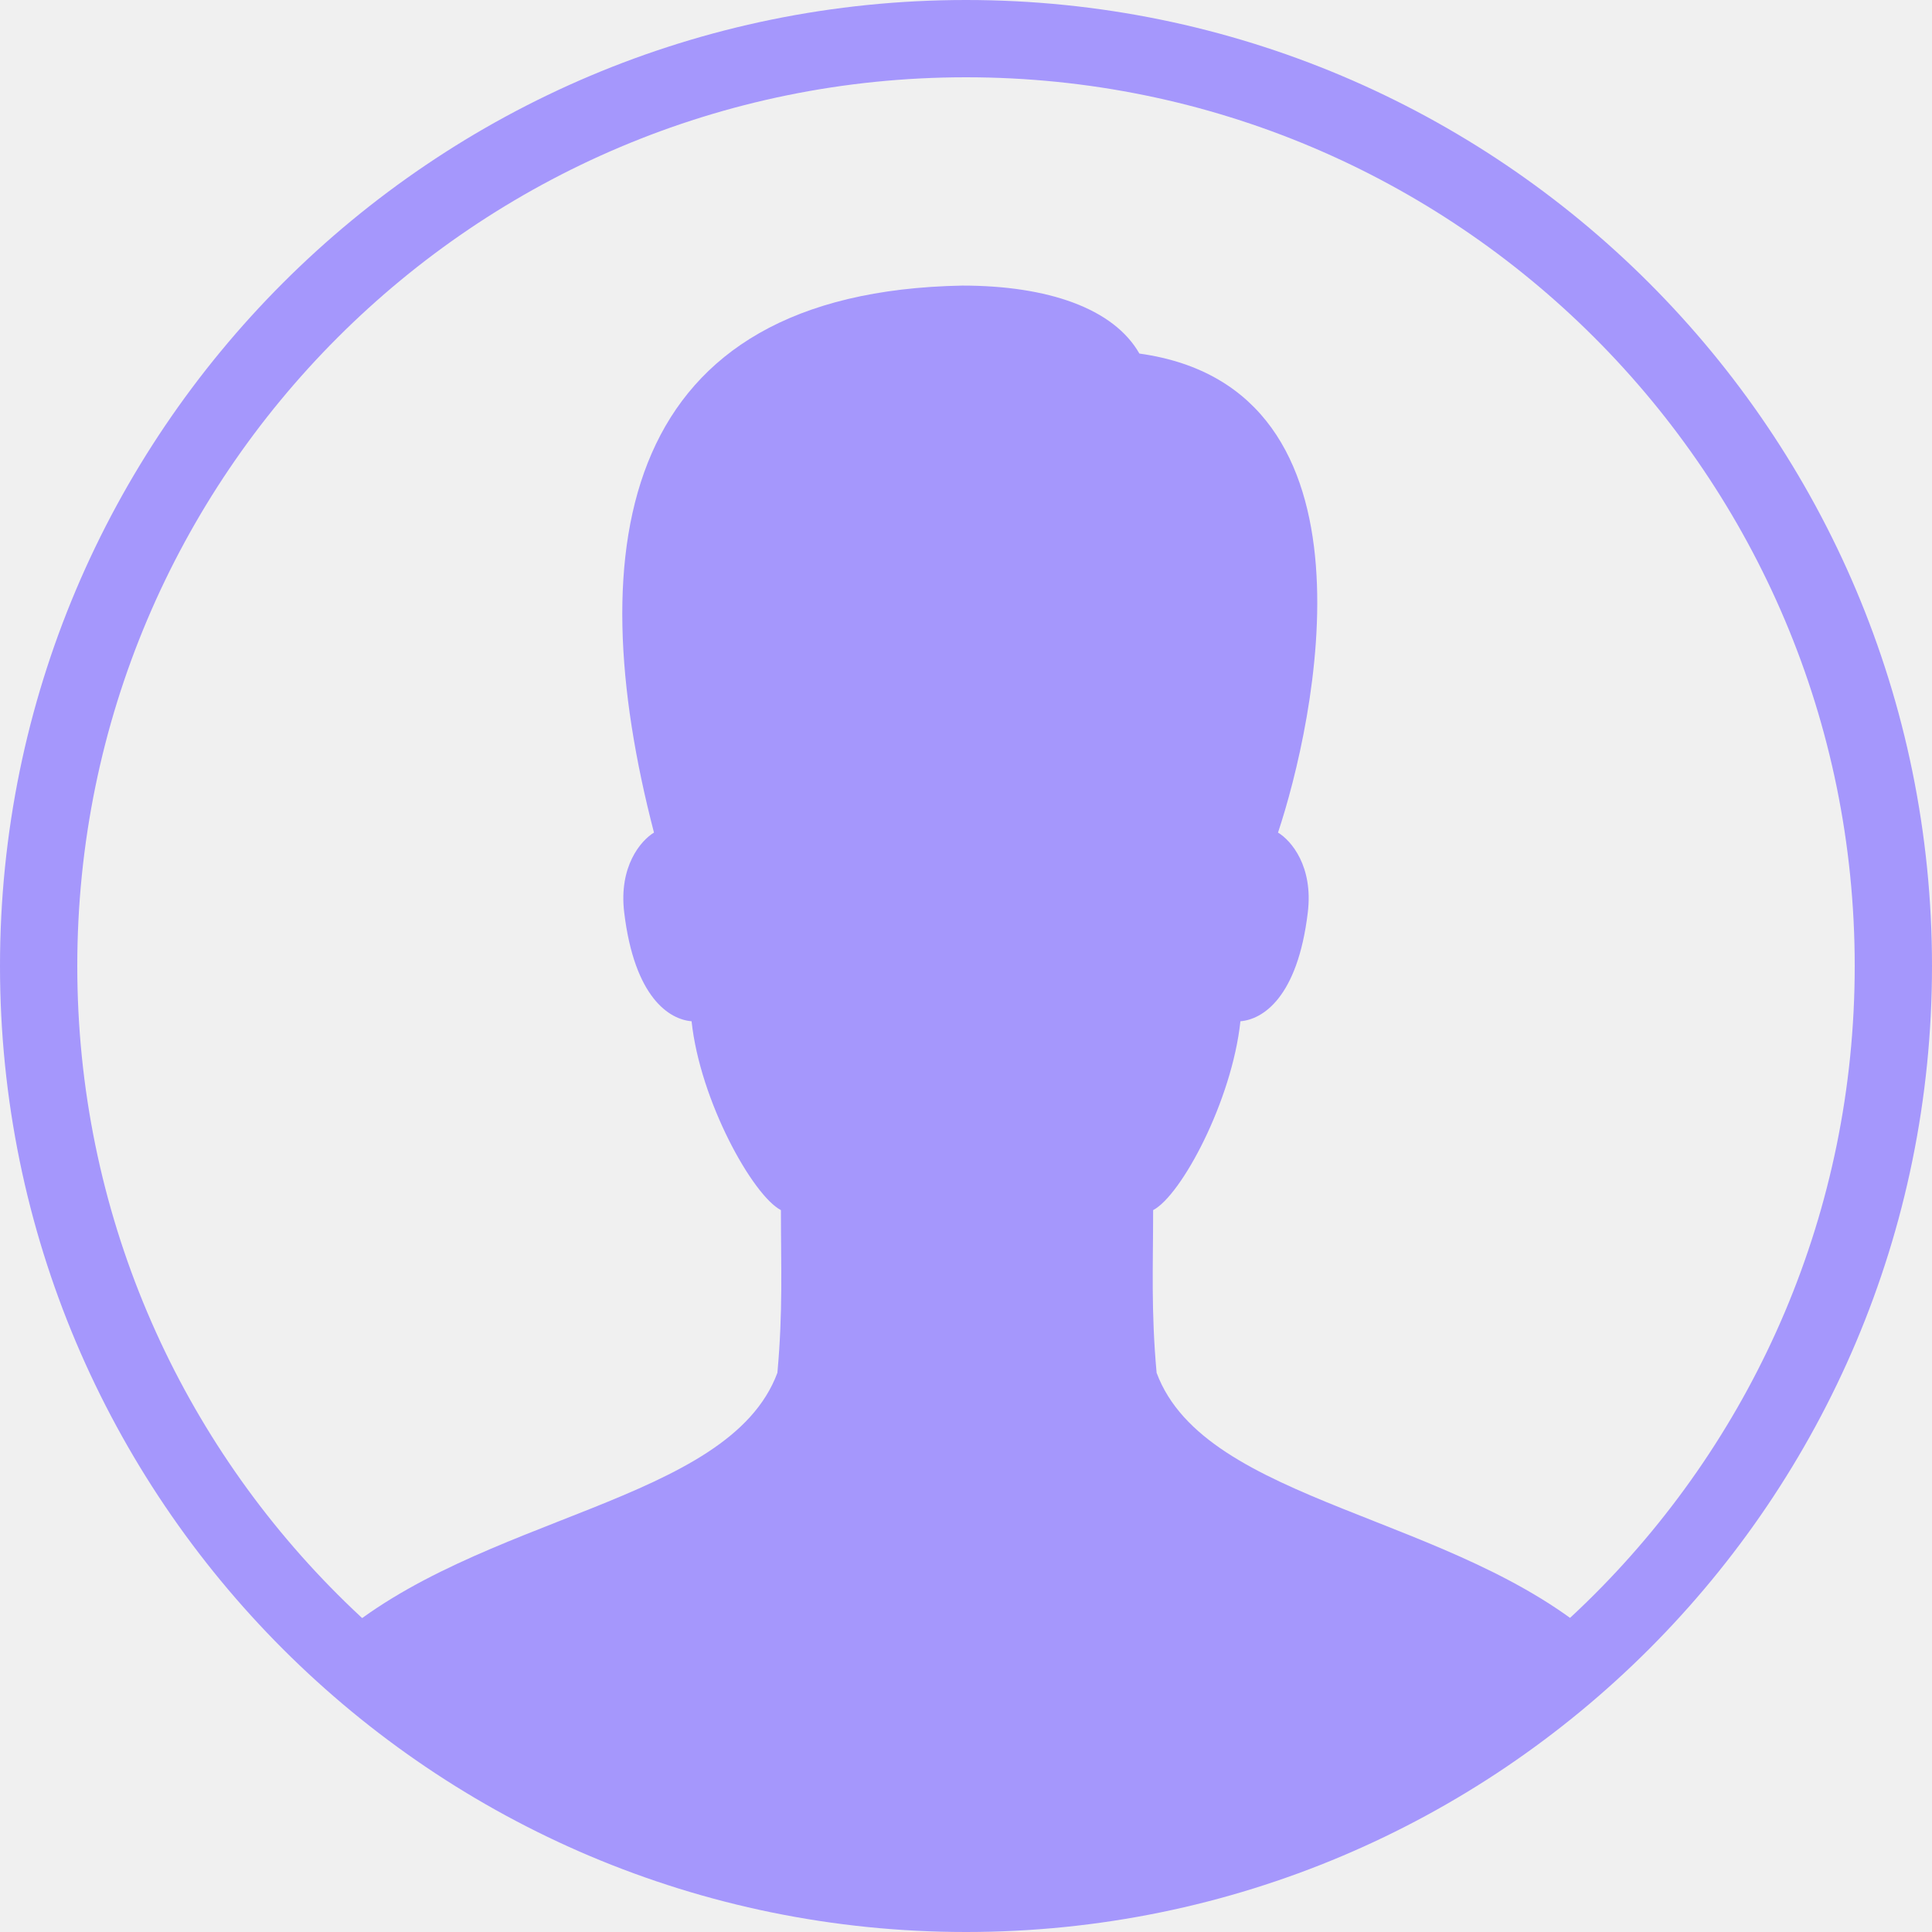
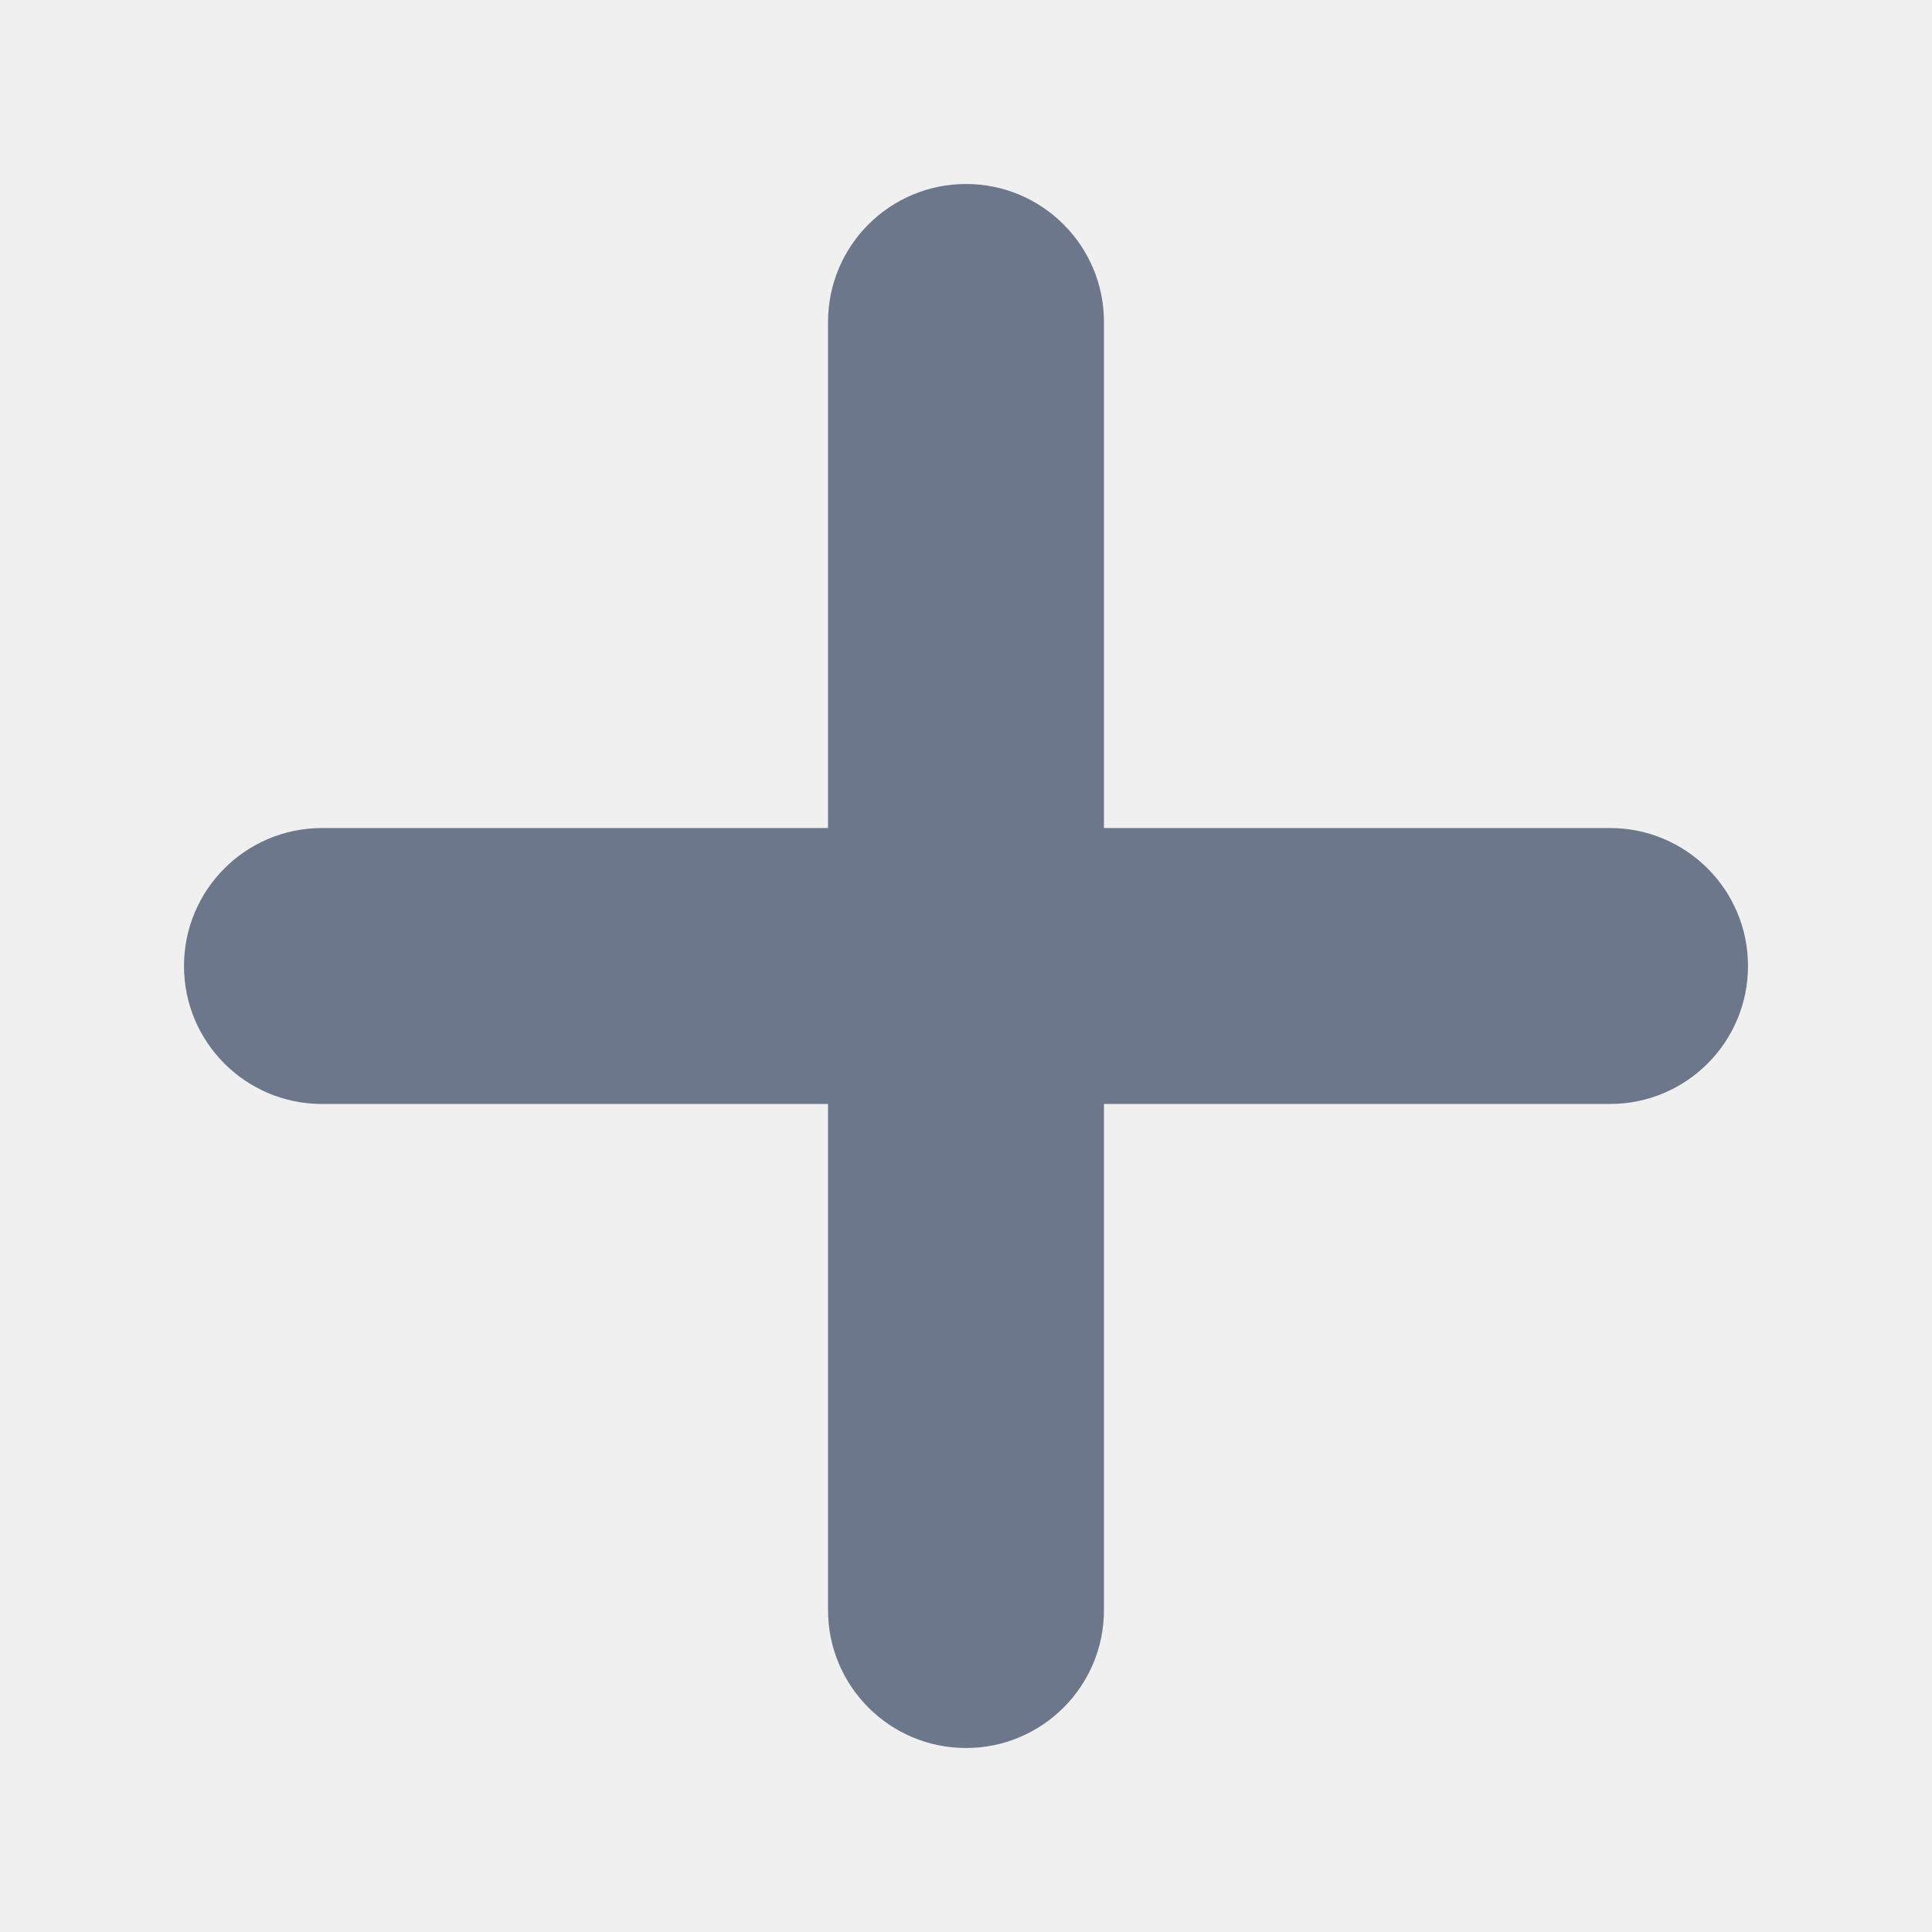
- <svg xmlns="http://www.w3.org/2000/svg" viewBox="0 0 50 50" xml:space="preserve">
-   <circle cx="25" cy="25" fill="none" r="24" stroke="#a597fc" stroke-linecap="round" stroke-miterlimit="10" stroke-width="2" class="stroke-000000 stroke-a611eb" />
-   <path fill="none" d="M0 0h50v50H0z" />
-   <path d="M29.933 35.528c-.146-1.612-.09-2.737-.09-4.21.73-.383 2.038-2.825 2.259-4.888.574-.047 1.479-.607 1.744-2.818.143-1.187-.425-1.855-.771-2.065.934-2.809 2.874-11.499-3.588-12.397-.665-1.168-2.368-1.759-4.581-1.759-8.854.163-9.922 6.686-7.981 14.156-.345.21-.913.878-.771 2.065.266 2.211 1.17 2.771 1.744 2.818.22 2.062 1.58 4.505 2.312 4.888 0 1.473.055 2.598-.091 4.21-1.261 3.39-7.737 3.655-11.473 6.924 3.906 3.933 10.236 6.746 16.916 6.746s14.532-5.274 15.839-6.713c-3.713-3.299-10.204-3.555-11.468-6.957z" fill="#a597fc" class="fill-000000 fill-a611eb" />
+ <svg xmlns="http://www.w3.org/2000/svg" width="17" height="17" viewBox="0 0 17 17" fill="none">
+   <path fill-rule="evenodd" clip-rule="evenodd" d="M9.714 7.286V2.833C9.714 2.163 9.171 1.619 8.5 1.619C7.829 1.619 7.286 2.163 7.286 2.833V7.286H2.833C2.163 7.286 1.619 7.829 1.619 8.5C1.619 9.171 2.163 9.714 2.833 9.714H7.286V14.167C7.286 14.837 7.829 15.381 8.5 15.381C9.171 15.381 9.714 14.837 9.714 14.167V9.714H14.167C14.837 9.714 15.381 9.171 15.381 8.5C15.381 7.829 14.837 7.286 14.167 7.286H9.714Z" fill="#6D778B" />
+   <mask id="mask0_941_2753" style="mask-type:alpha" maskUnits="userSpaceOnUse" x="1" y="1" width="15" height="15">
+     <path fill-rule="evenodd" clip-rule="evenodd" d="M9.714 7.286V2.833C9.714 2.163 9.171 1.619 8.5 1.619C7.829 1.619 7.286 2.163 7.286 2.833V7.286H2.833C2.163 7.286 1.619 7.829 1.619 8.5C1.619 9.171 2.163 9.714 2.833 9.714H7.286V14.167C7.286 14.837 7.829 15.381 8.5 15.381C9.171 15.381 9.714 14.837 9.714 14.167V9.714H14.167C14.837 9.714 15.381 9.171 15.381 8.5C15.381 7.829 14.837 7.286 14.167 7.286H9.714Z" fill="white" />
+   </mask>
+   <g mask="url(#mask0_941_2753)">
+ </g>
</svg>
